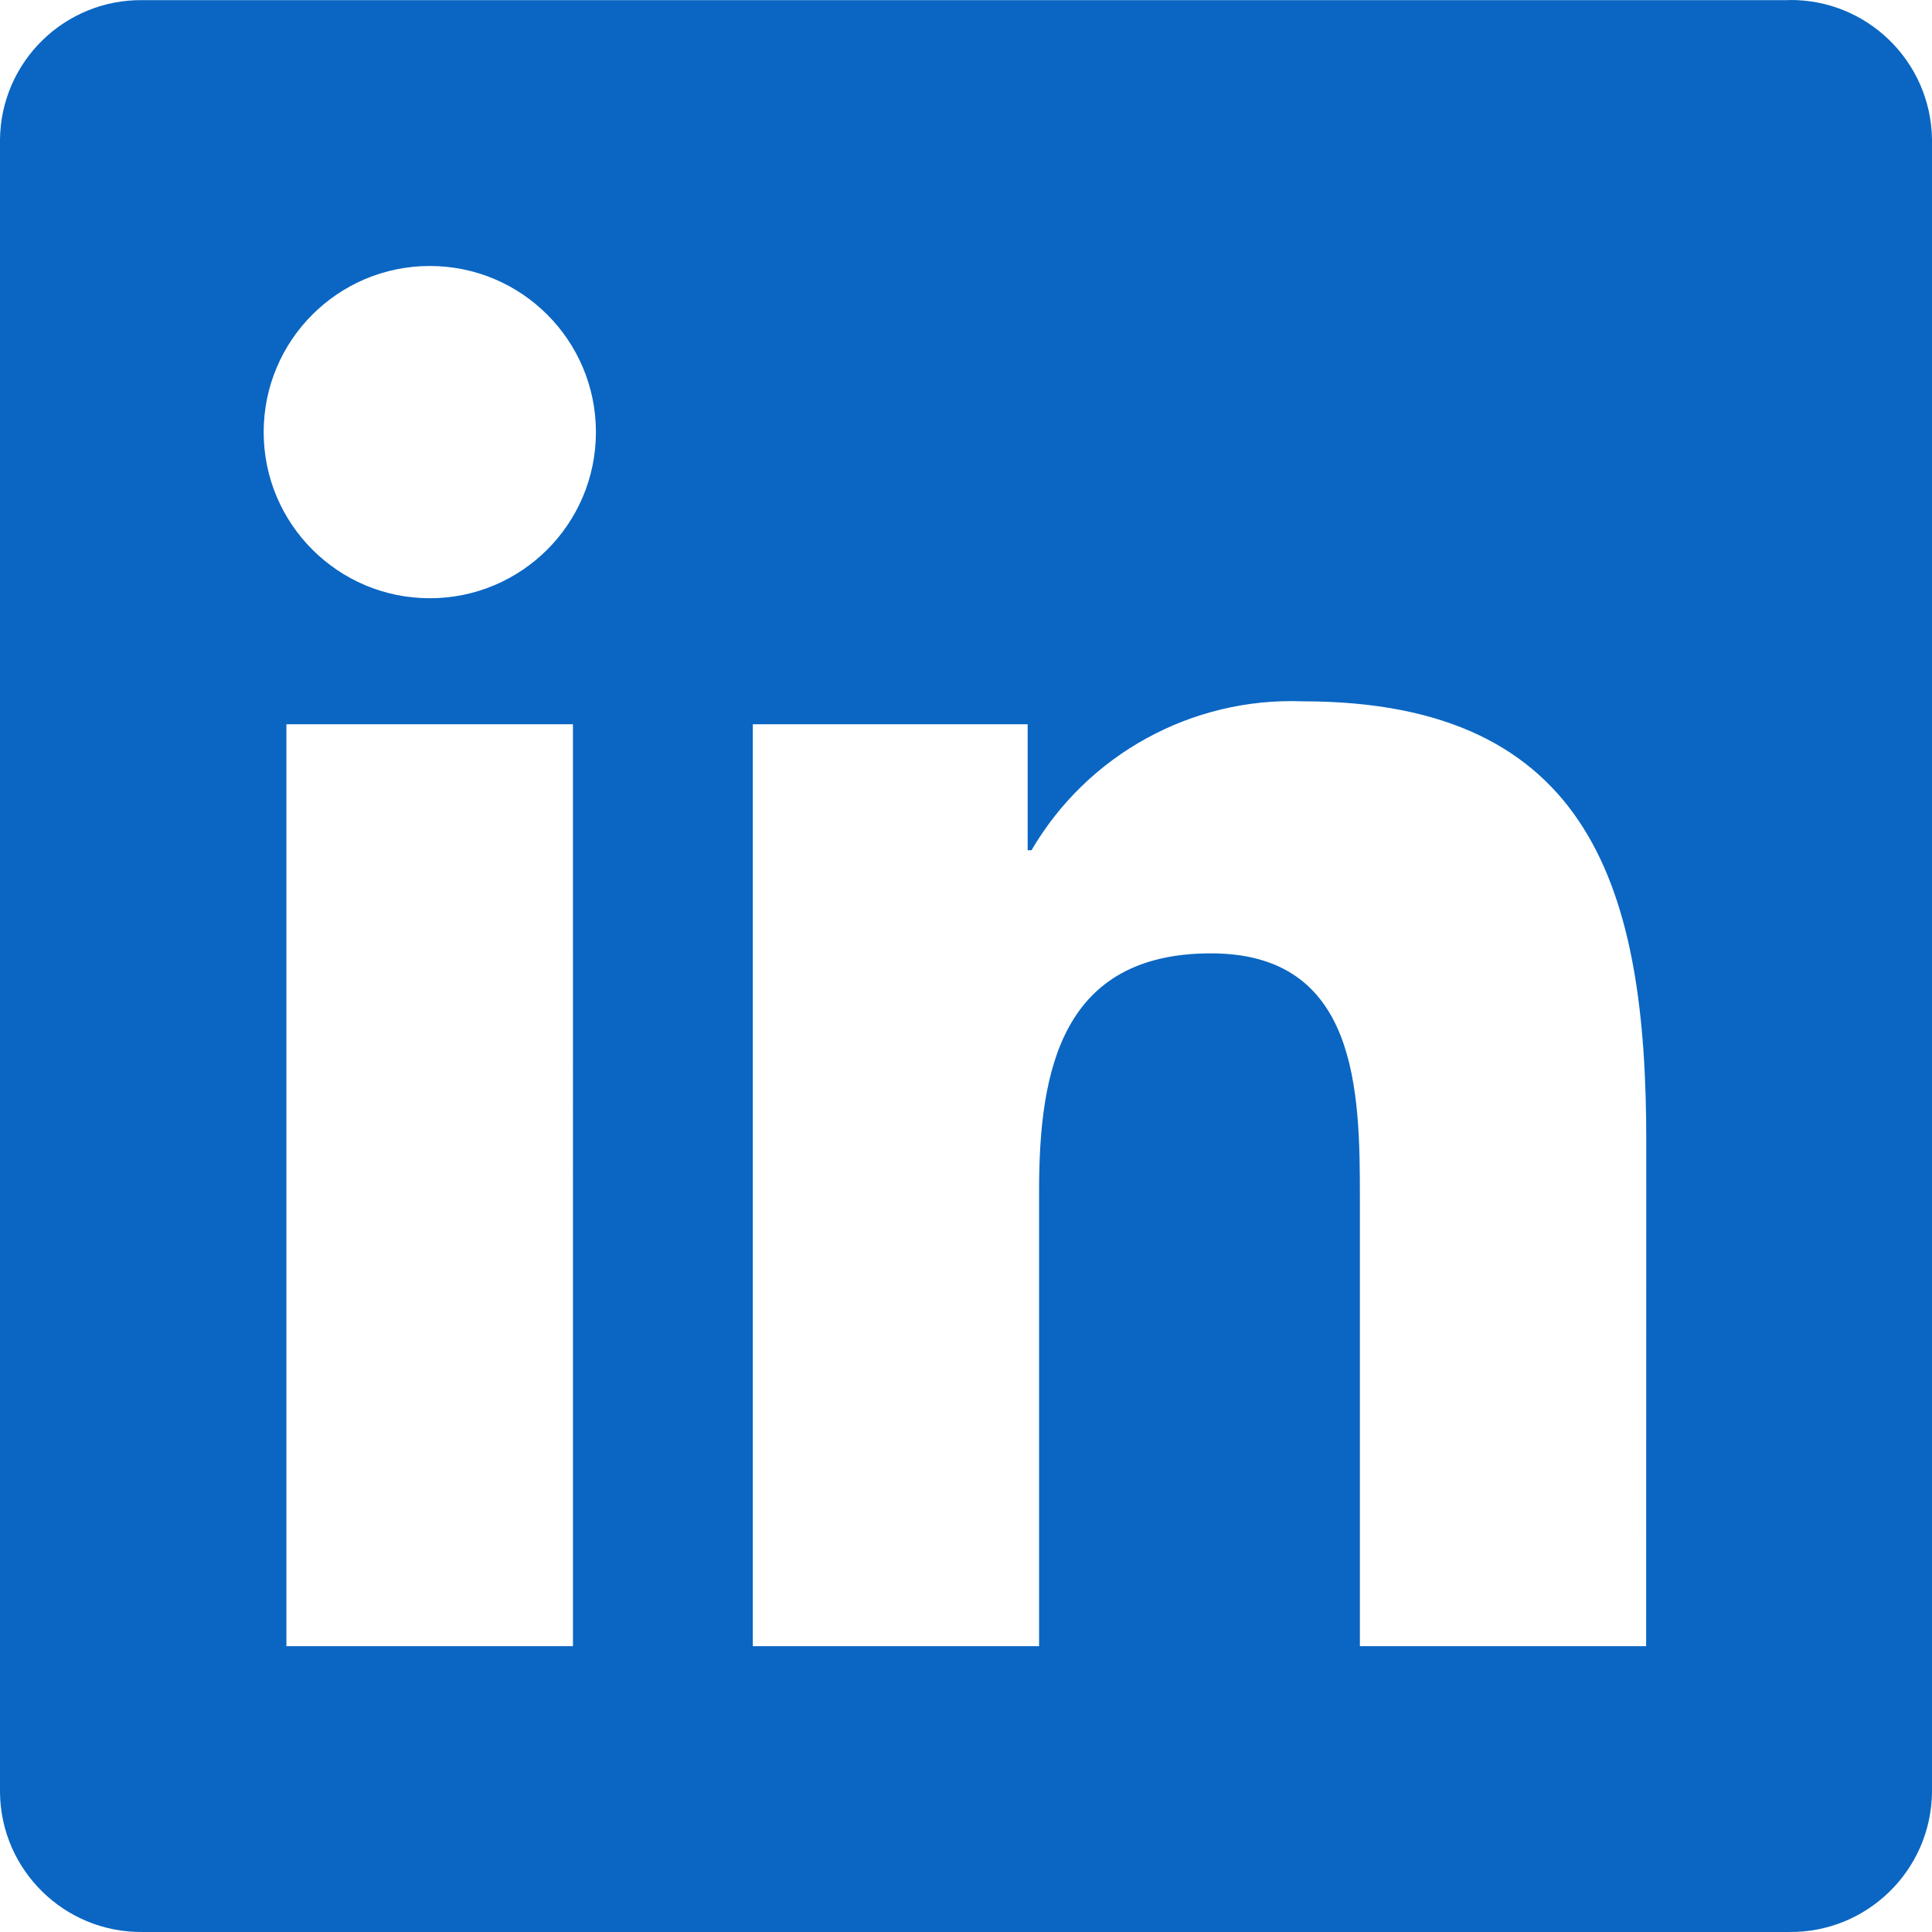
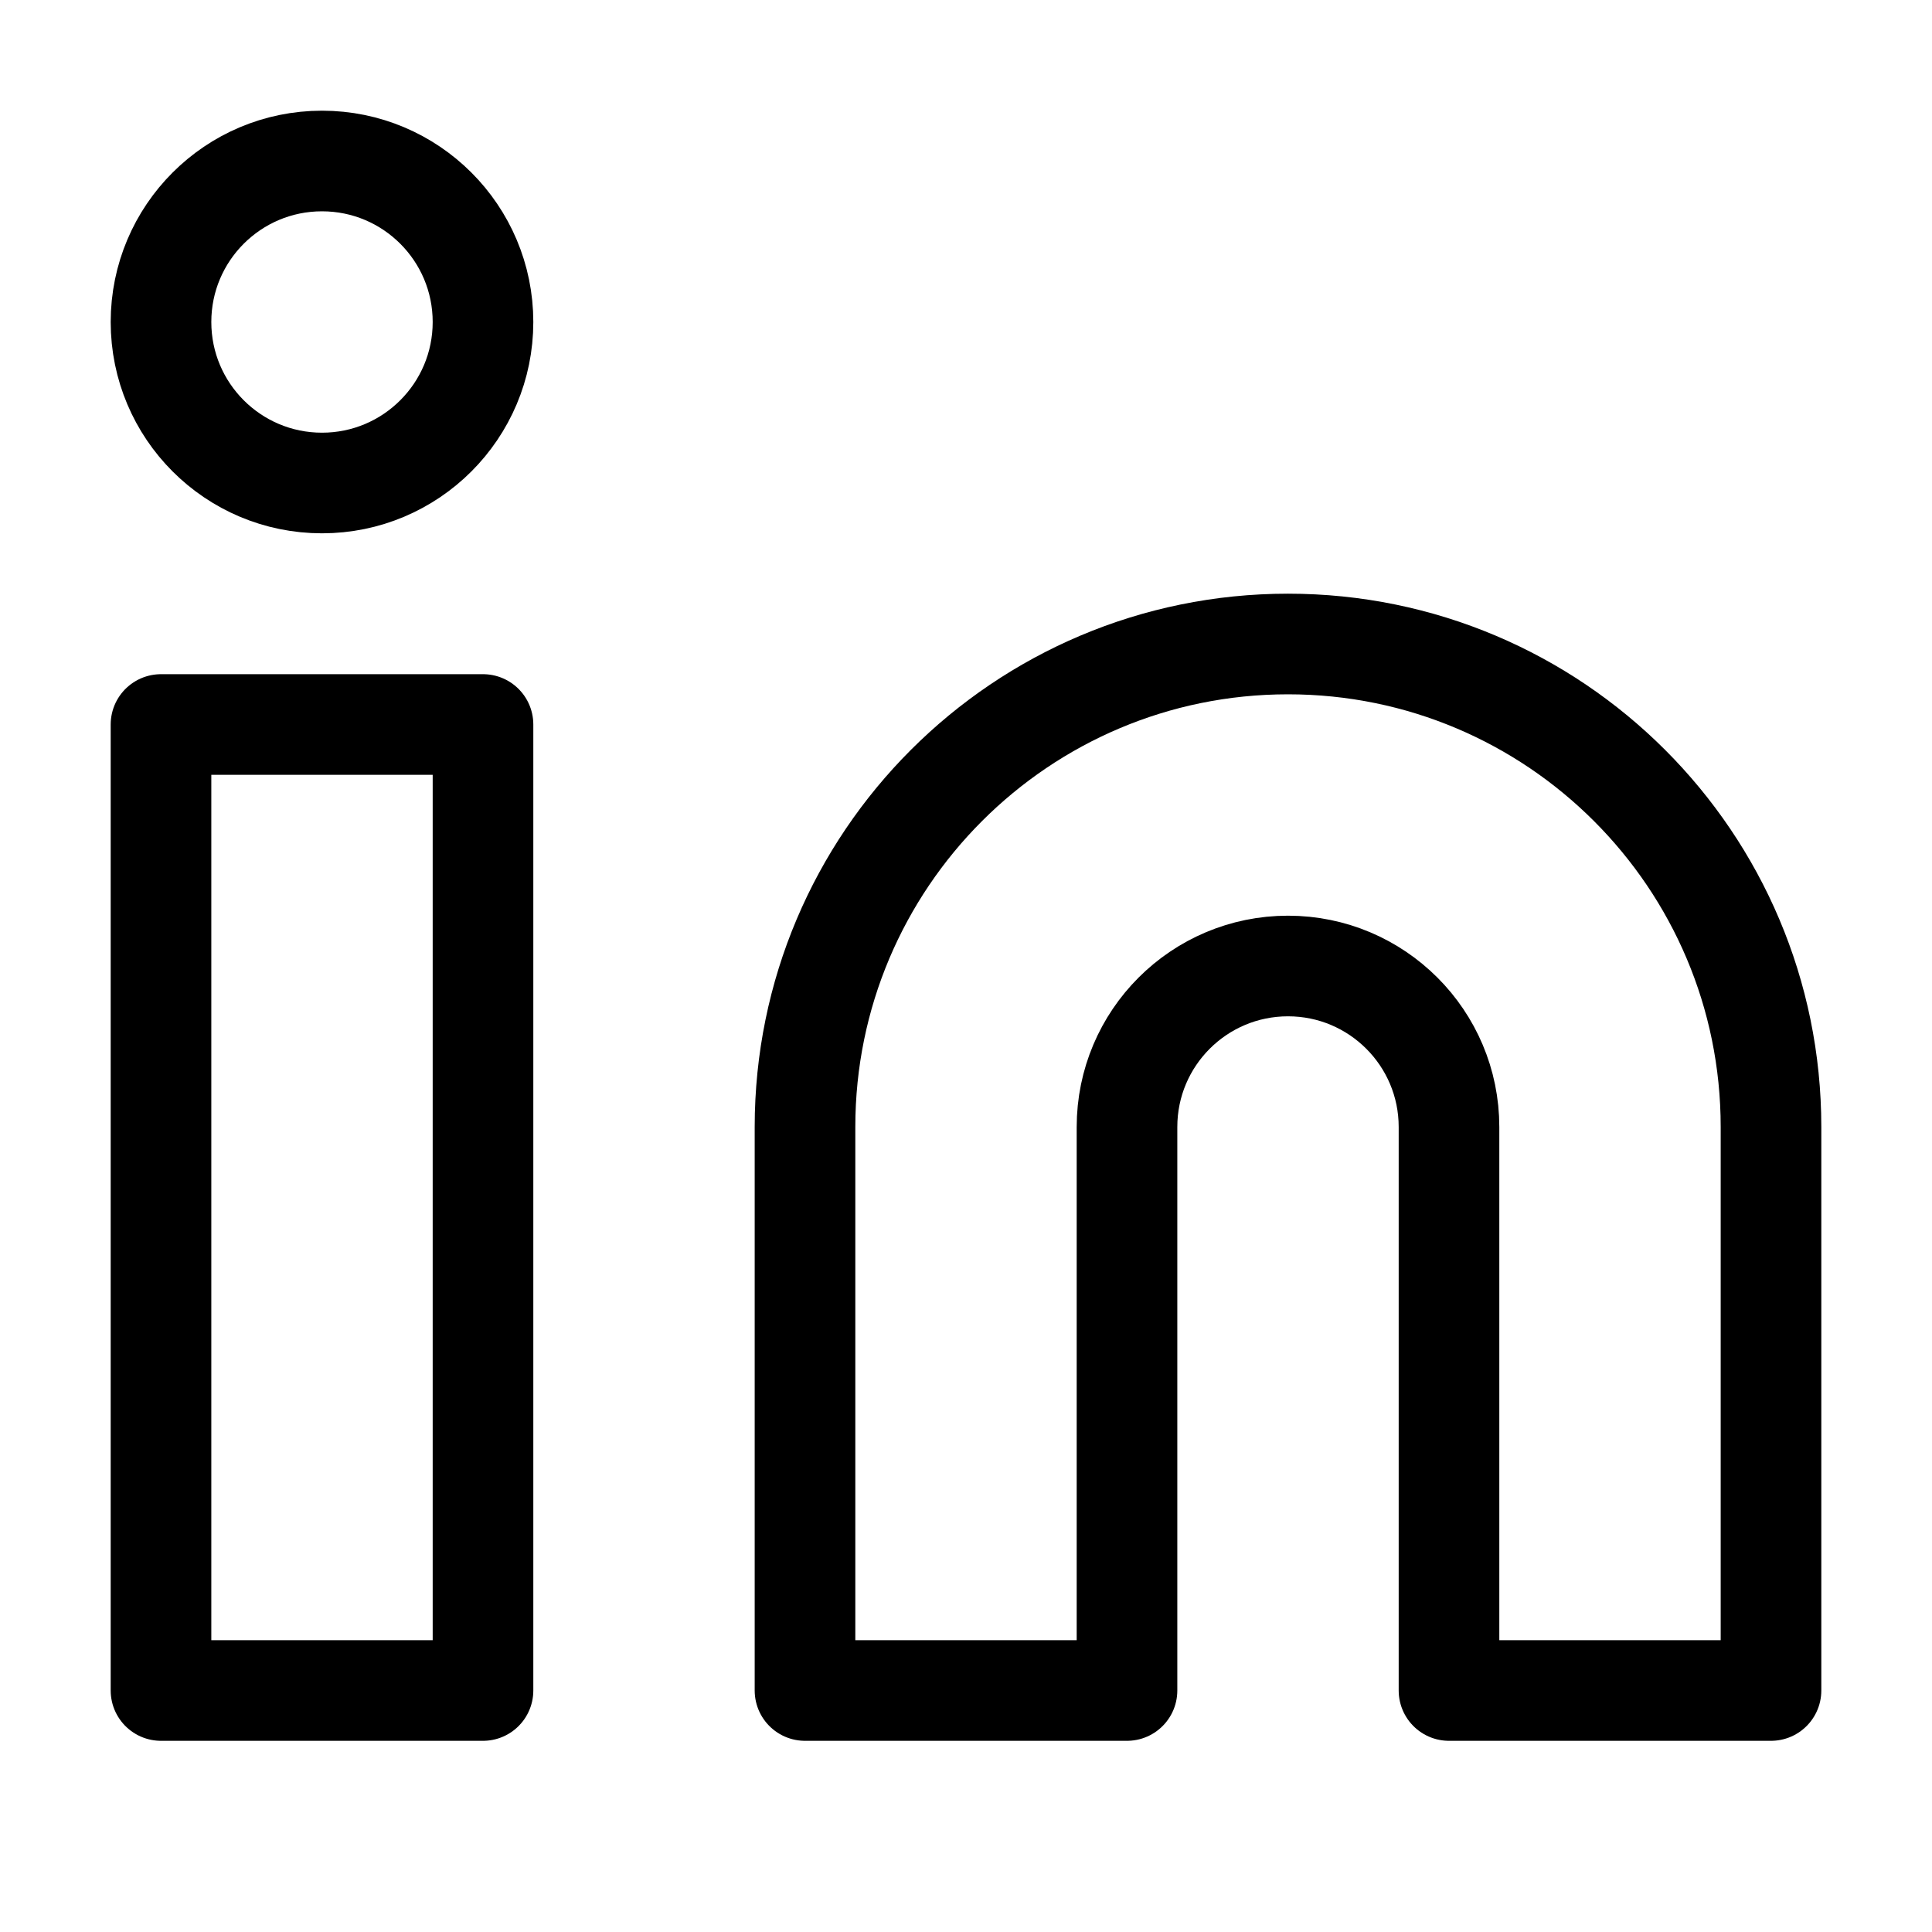
- <svg xmlns="http://www.w3.org/2000/svg" viewBox="0 0 256 256">
-   <path fill="#0a66c2" d="M218.123 218.127h-37.931v-59.403c0-14.165-.253-32.4-19.728-32.4c-19.756 0-22.779 15.434-22.779 31.369v60.43h-37.93V95.967h36.413v16.694h.51a39.91 39.91 0 0 1 35.928-19.733c38.445 0 45.533 25.288 45.533 58.186zM56.955 79.27c-12.157.002-22.014-9.852-22.016-22.009s9.851-22.014 22.008-22.016c12.157-.003 22.014 9.851 22.016 22.008A22.013 22.013 0 0 1 56.955 79.27m18.966 138.858H37.95V95.967h37.97zM237.033.018H18.89C8.58-.098.125 8.161-.001 18.471v219.053c.122 10.315 8.576 18.582 18.89 18.474h218.144c10.336.128 18.823-8.139 18.966-18.474V18.454c-.147-10.33-8.635-18.588-18.966-18.453" />
+ <svg xmlns="http://www.w3.org/2000/svg" fill="none" viewBox="0 0 24 24" stroke="currentColor" stroke-width="1.25" stroke-linecap="round" stroke-linejoin="round">
+   <path d="M16 8a6 6 0 0 1 6 6v7h-4v-7a2 2 0 0 0-2-2 2 2 0 0 0-2 2v7h-4v-7a6 6 0 0 1 6-6z" />
+   <path d="M2 9h4v12H2z" />
+   <circle cx="4" cy="4" r="2" />
</svg>
